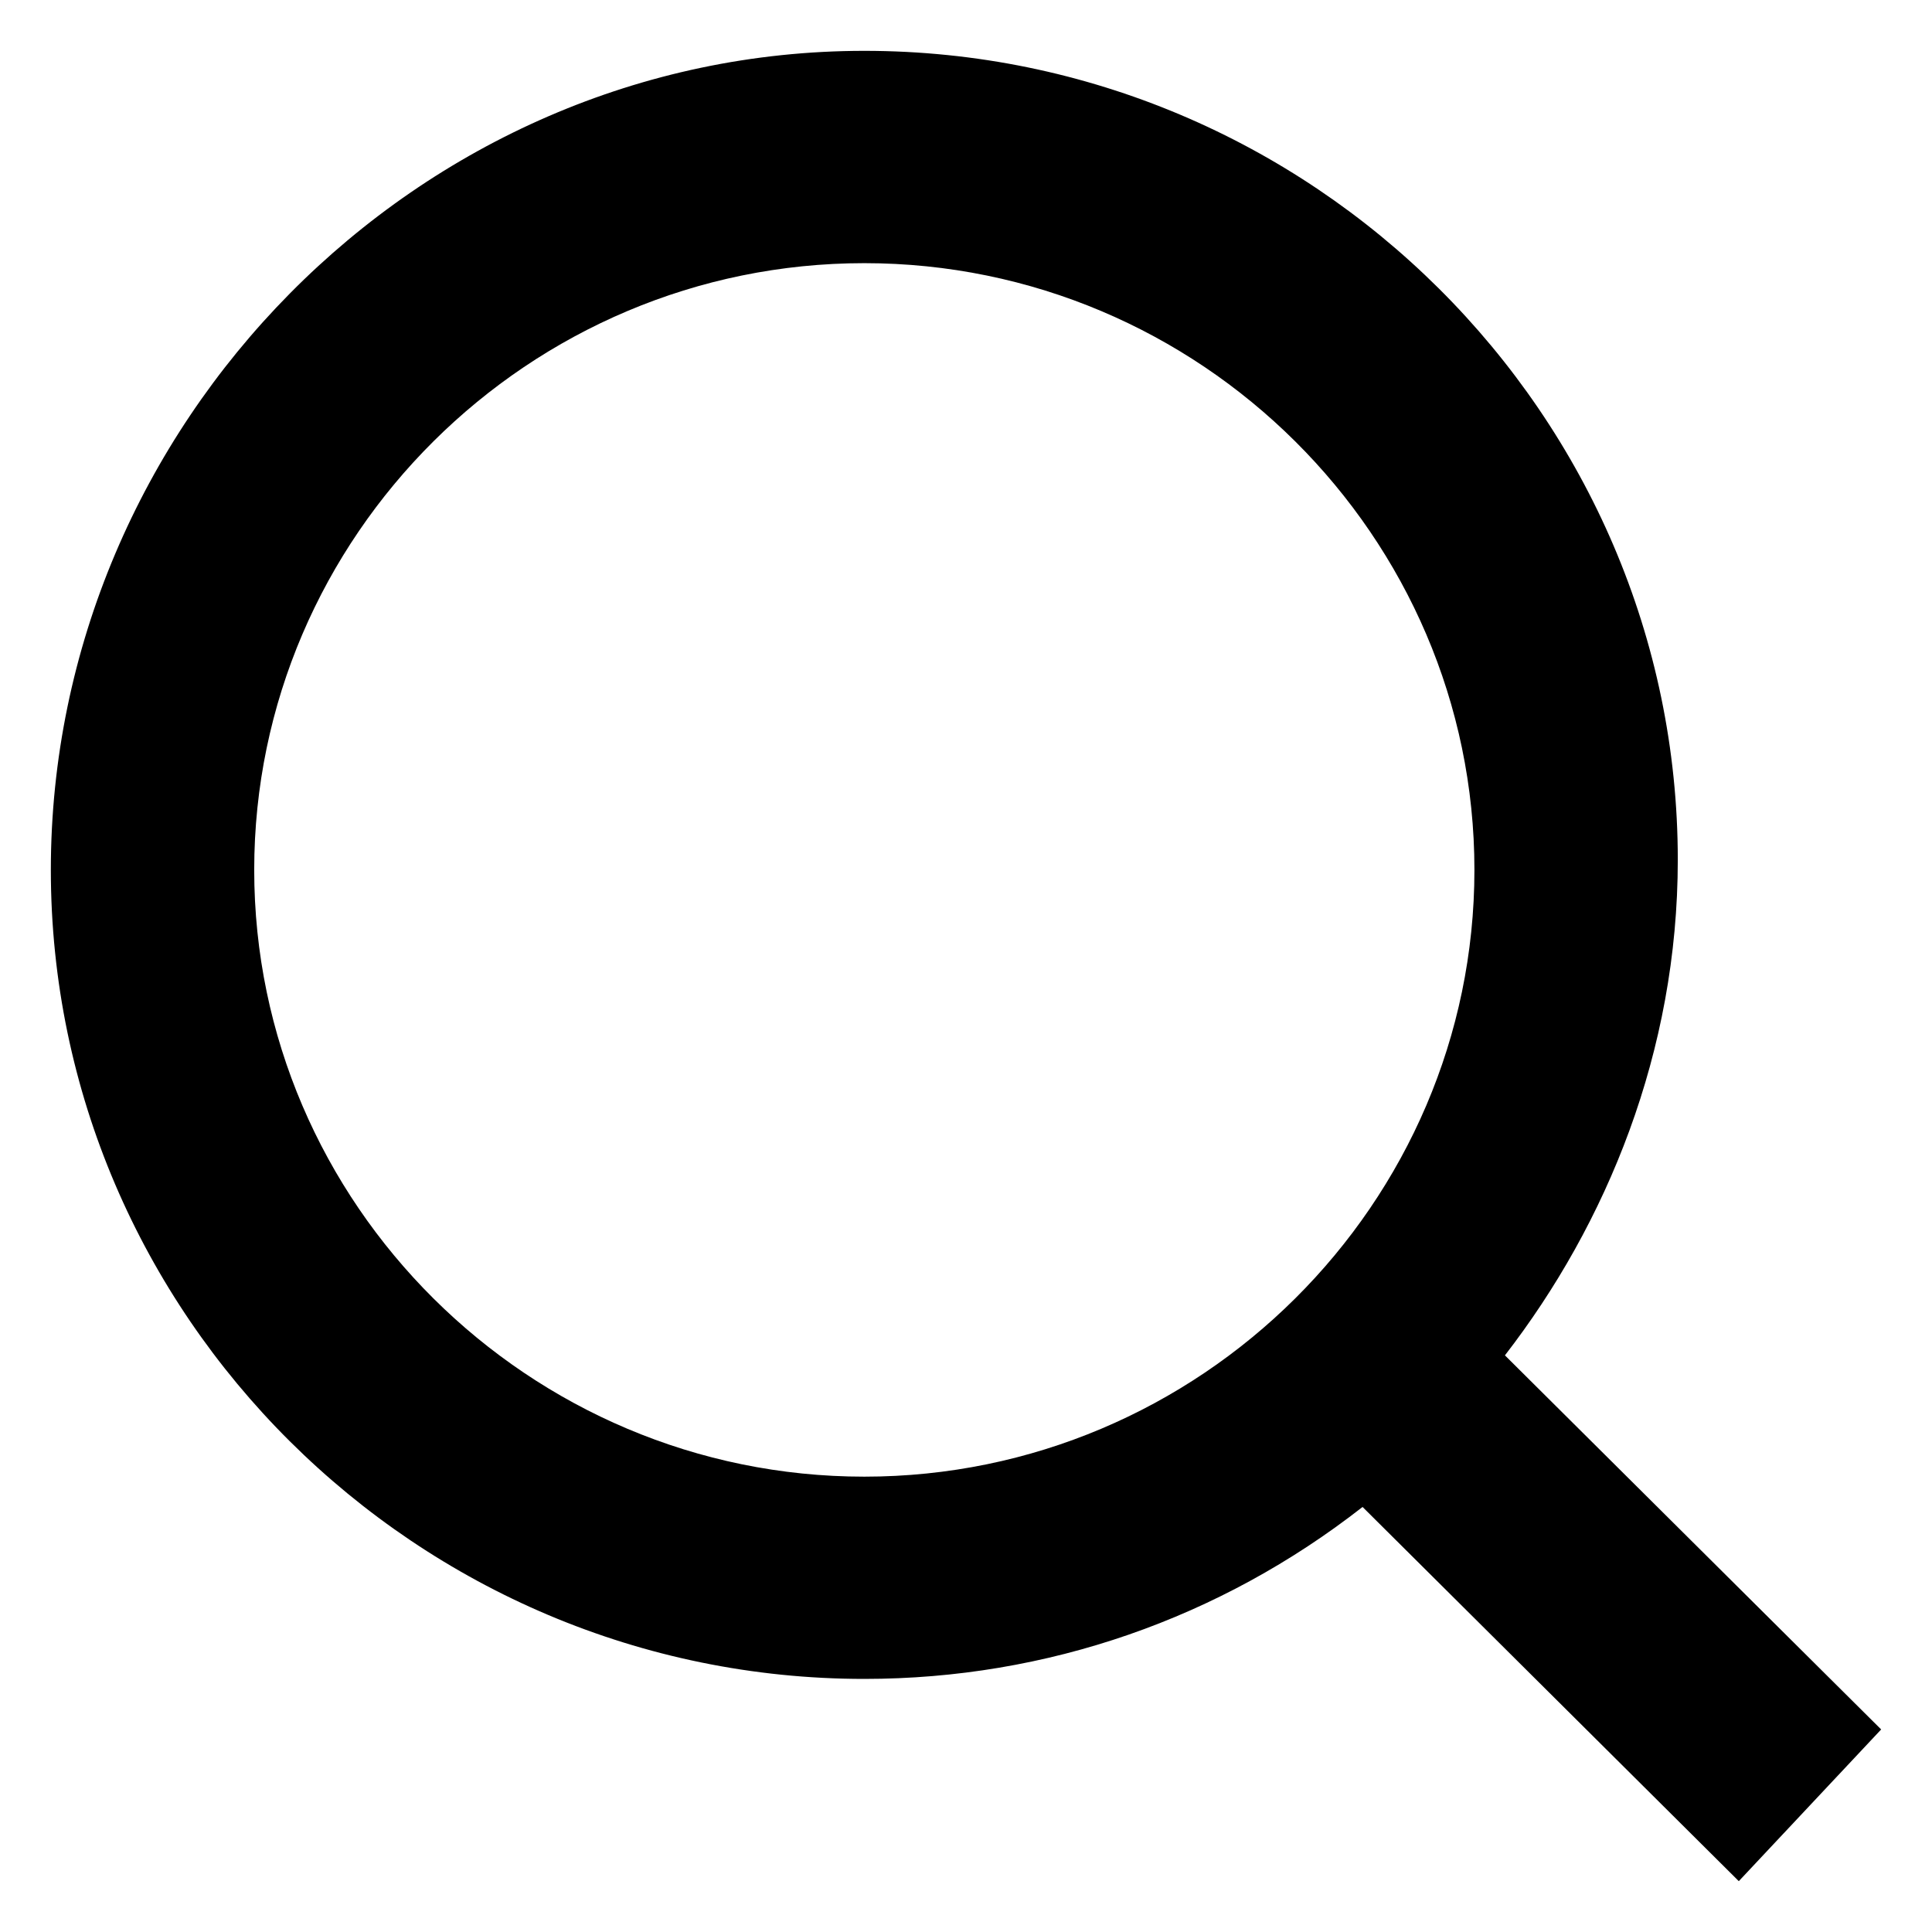
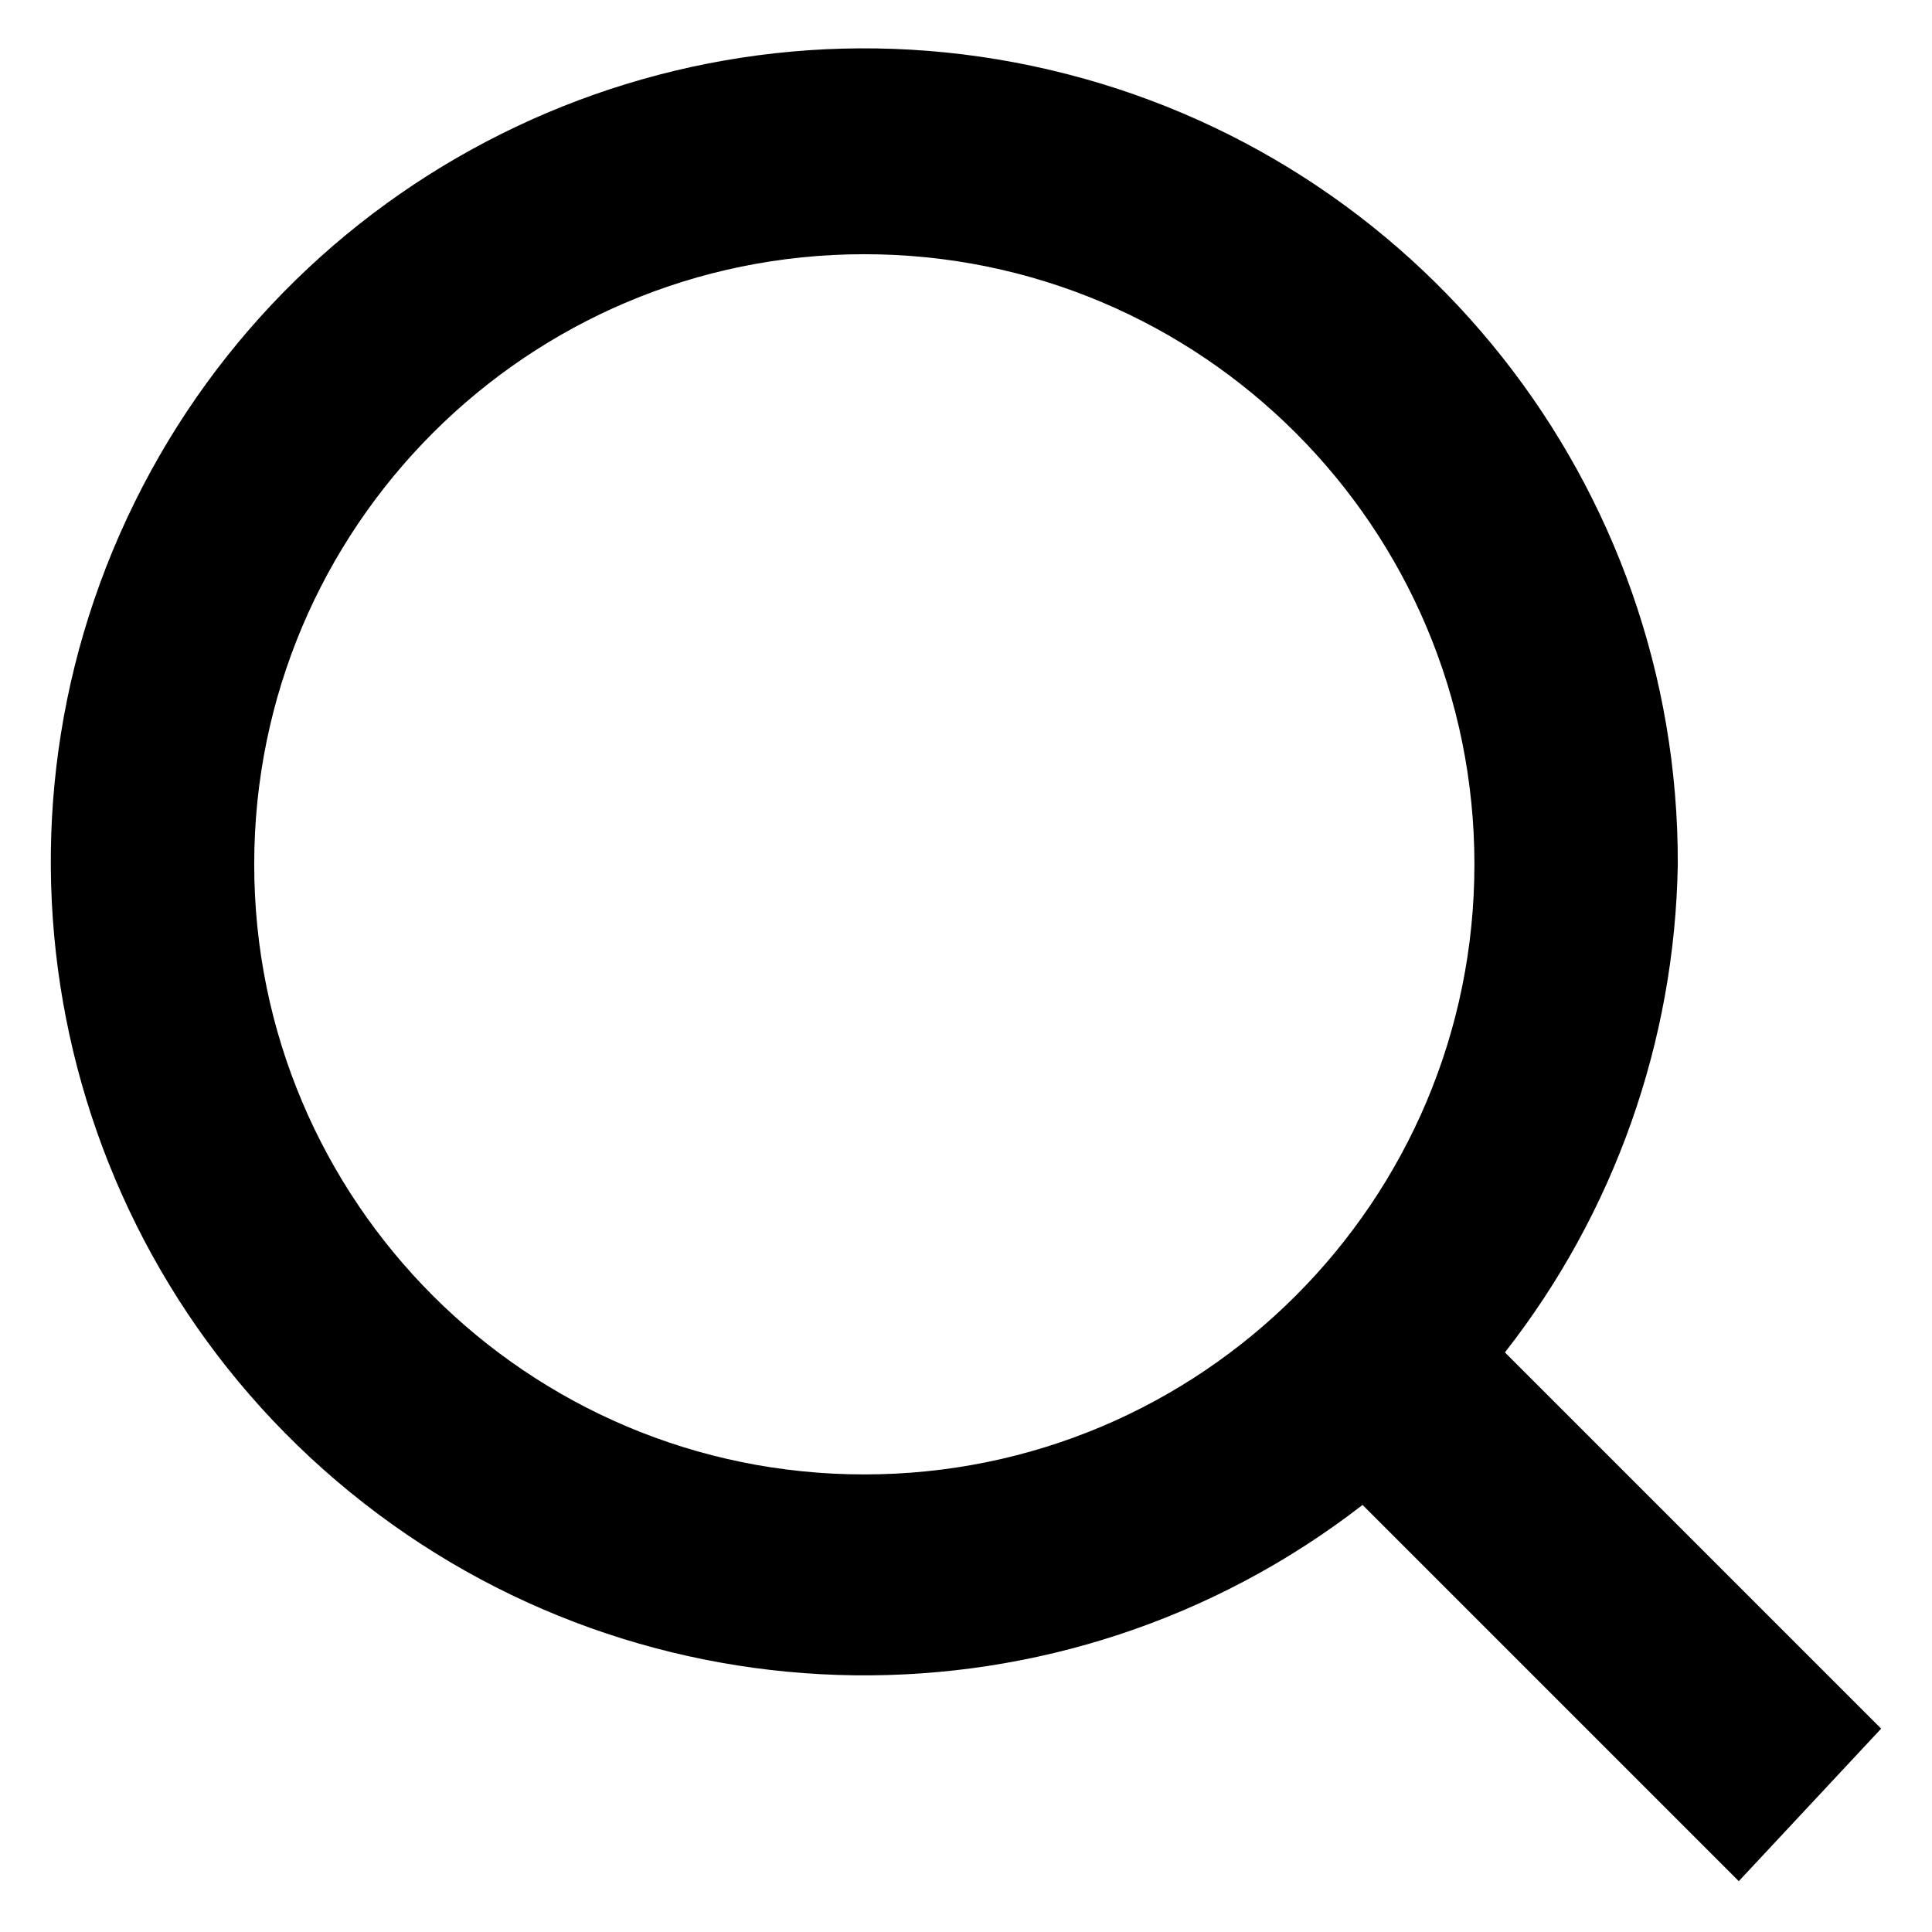
- <svg xmlns="http://www.w3.org/2000/svg" width="19" height="19" viewBox="0 0 19 19" fill="none">
-   <path d="M18.5 17.008L14.8 13.329C15.8 12.036 16.5 10.345 16.5 8.456C16.5 4.08 12.9 0.5 8.5 0.5C4.1 0.5 0.5 4.18 0.5 8.555C0.5 12.931 4.1 16.511 8.5 16.511C10.3 16.511 12 15.914 13.4 14.82L17.1 18.5L18.5 17.008ZM8.5 14.522C5.2 14.522 2.5 11.837 2.5 8.555C2.5 5.273 5.2 2.588 8.5 2.588C11.8 2.588 14.5 5.273 14.5 8.555C14.5 11.837 11.8 14.522 8.5 14.522Z" fill="black" />
+ <svg xmlns="http://www.w3.org/2000/svg" width="19" height="19" fill="none">
+   <path fill="#000" d="m18.5 17-3.7-3.7a8 8 0 0 0 1.7-4.8 8 8 0 1 0-3.1 6.3l3.7 3.7 1.4-1.5Zm-10-2.5a6 6 0 0 1-6-6 6 6 0 0 1 12 0 6 6 0 0 1-6 6Z" />
</svg>
